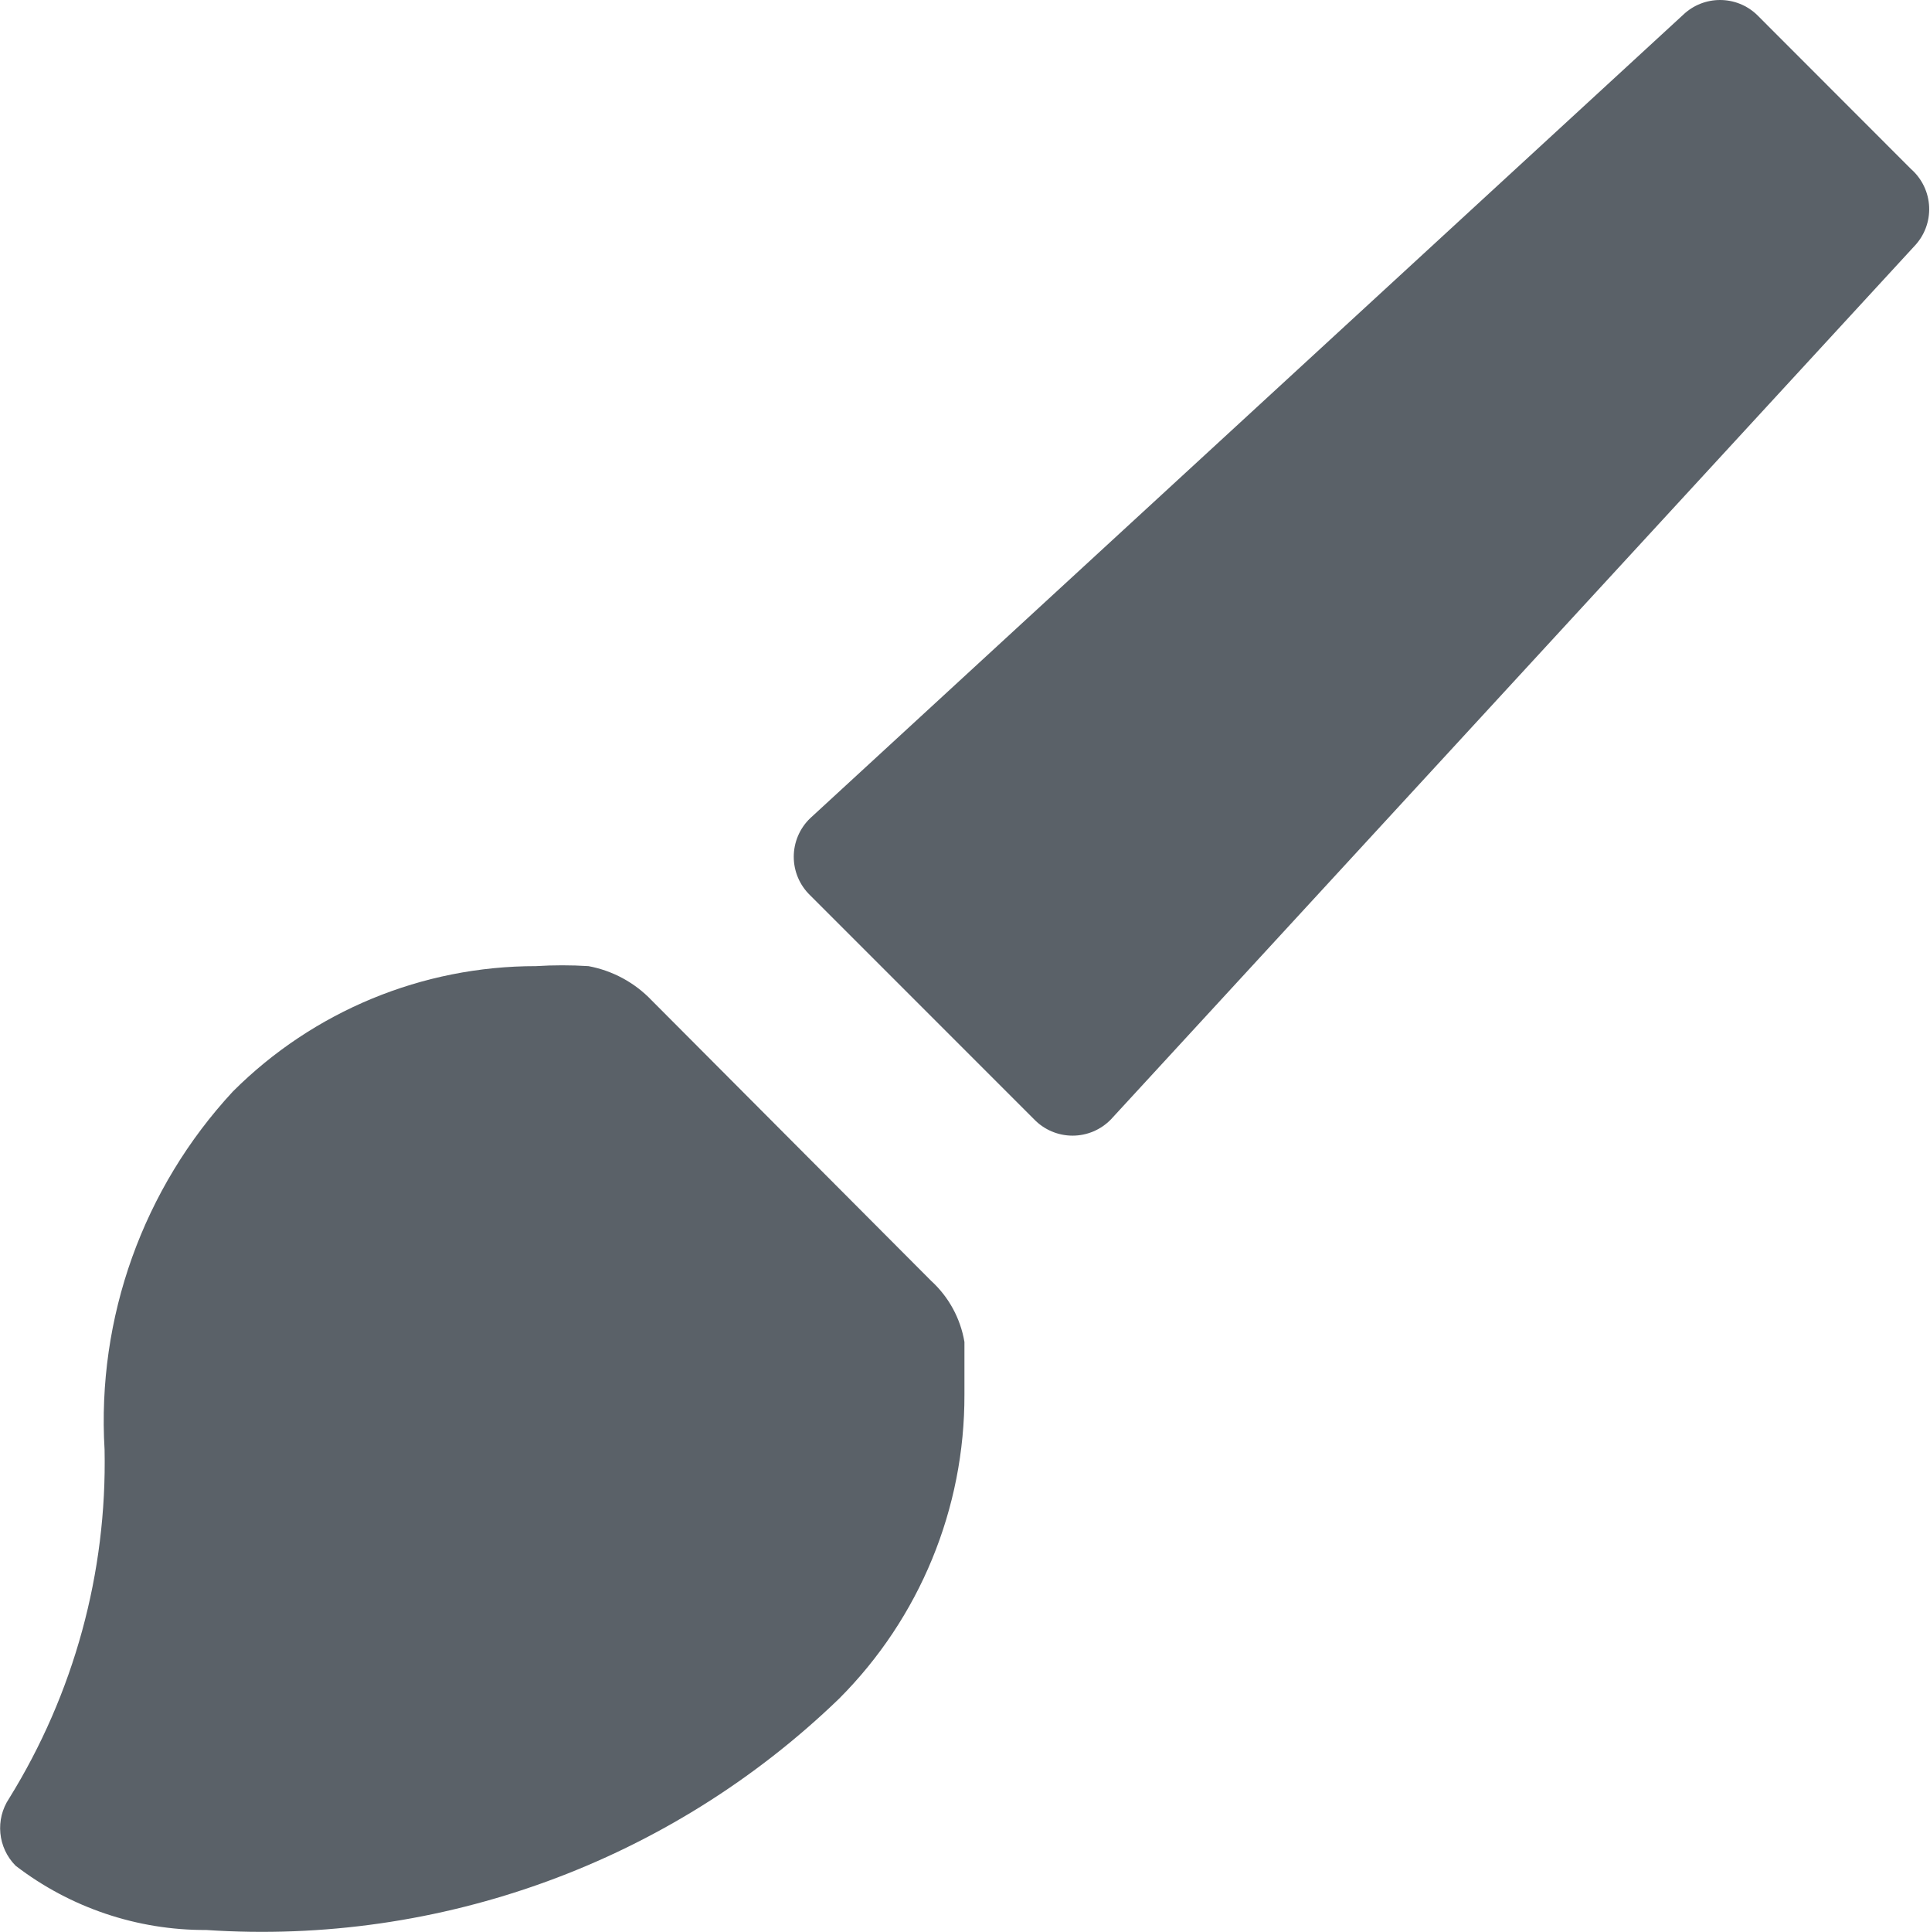
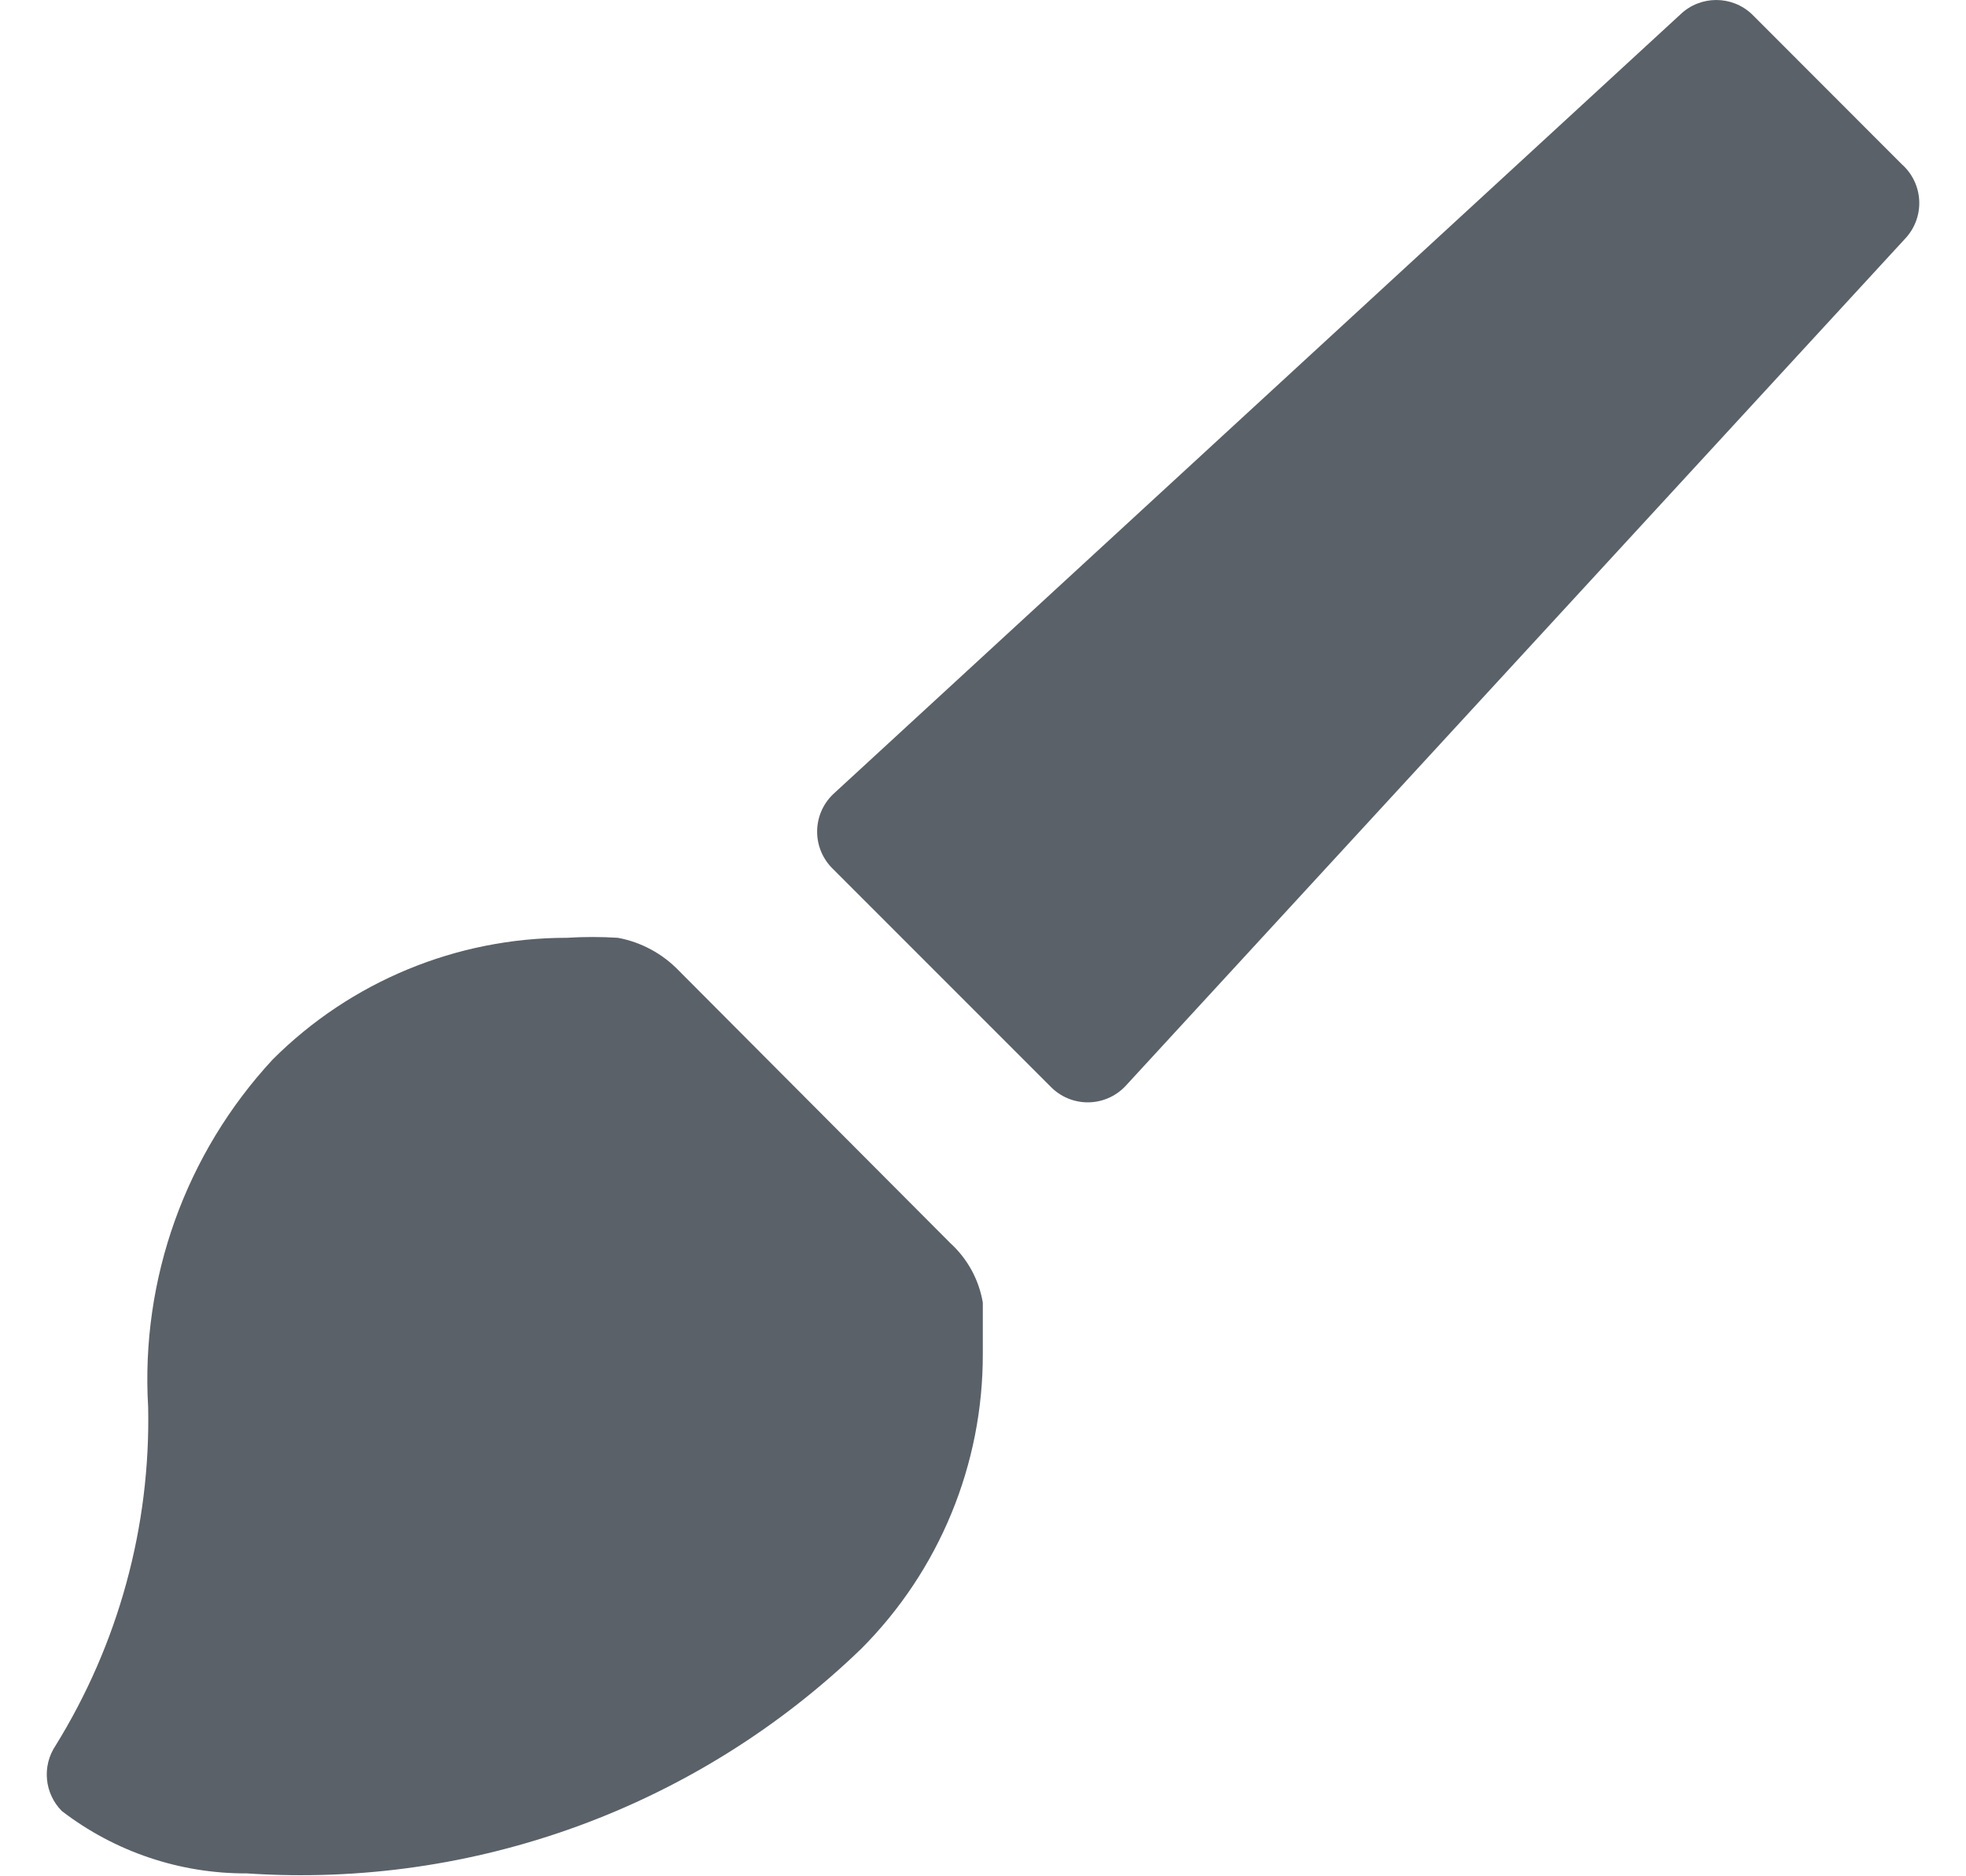
- <svg xmlns="http://www.w3.org/2000/svg" width="14.445" height="14.462" viewBox="0 0 14.445 14.462">
+ <svg xmlns="http://www.w3.org/2000/svg" width="17.093" height="16.301" viewBox="0 0 14.445 14.462">
  <path id="Path_153" data-name="Path 153" d="M8.319,8.378l6.014-6.535a.4.4,0,0,0-.024-.577L13.155.111a.4.4,0,0,0-.553,0L6.066,6.125a.4.4,0,0,0,0,.577L7.742,8.378a.4.4,0,0,0,.577,0Zm-3.44-.89,2.093,2.1a.8.8,0,0,1,.249.457v.393a3.208,3.208,0,0,1-.938,2.277,6.223,6.223,0,0,1-4.739,1.732,2.326,2.326,0,0,1-1.427-.481.4.4,0,0,1-.048-.505,4.772,4.772,0,0,0,.714-2.609A3.626,3.626,0,0,1,1.744,8.17a3.208,3.208,0,0,1,2.269-.938,3.134,3.134,0,0,1,.393,0A.874.874,0,0,1,4.879,7.488Z" fill="#5a6168" fill-rule="evenodd" />
</svg>
